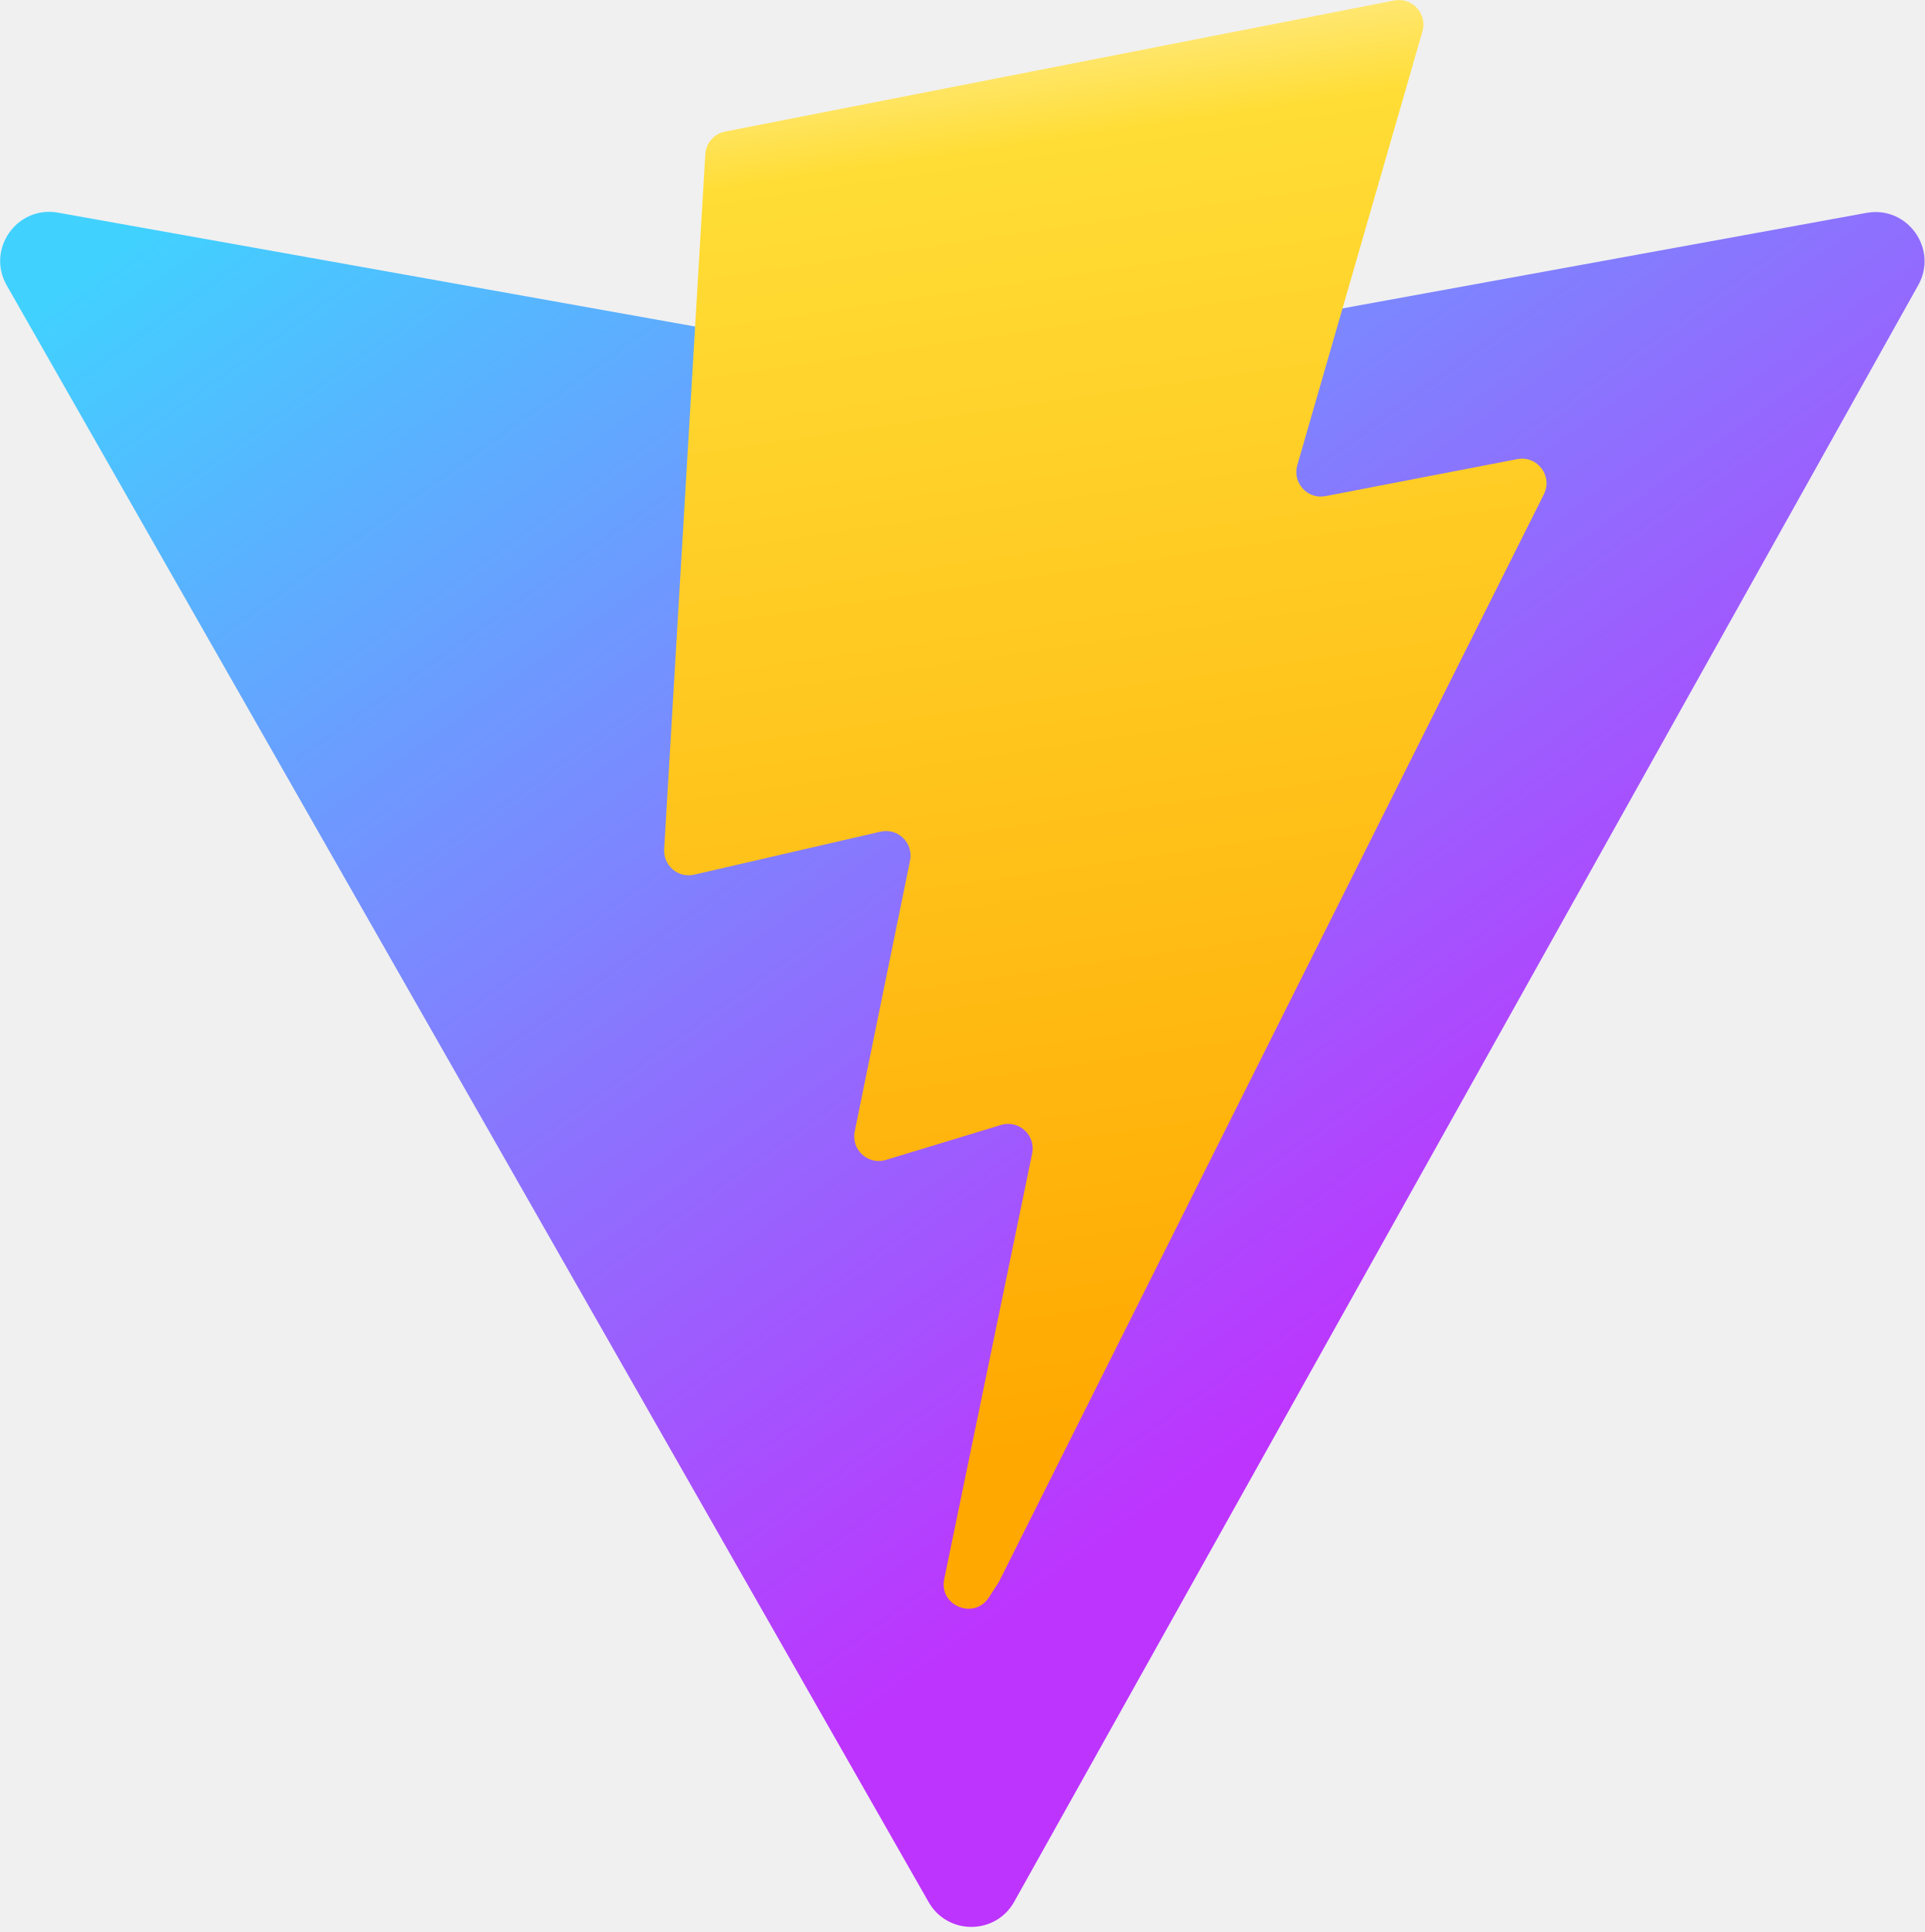
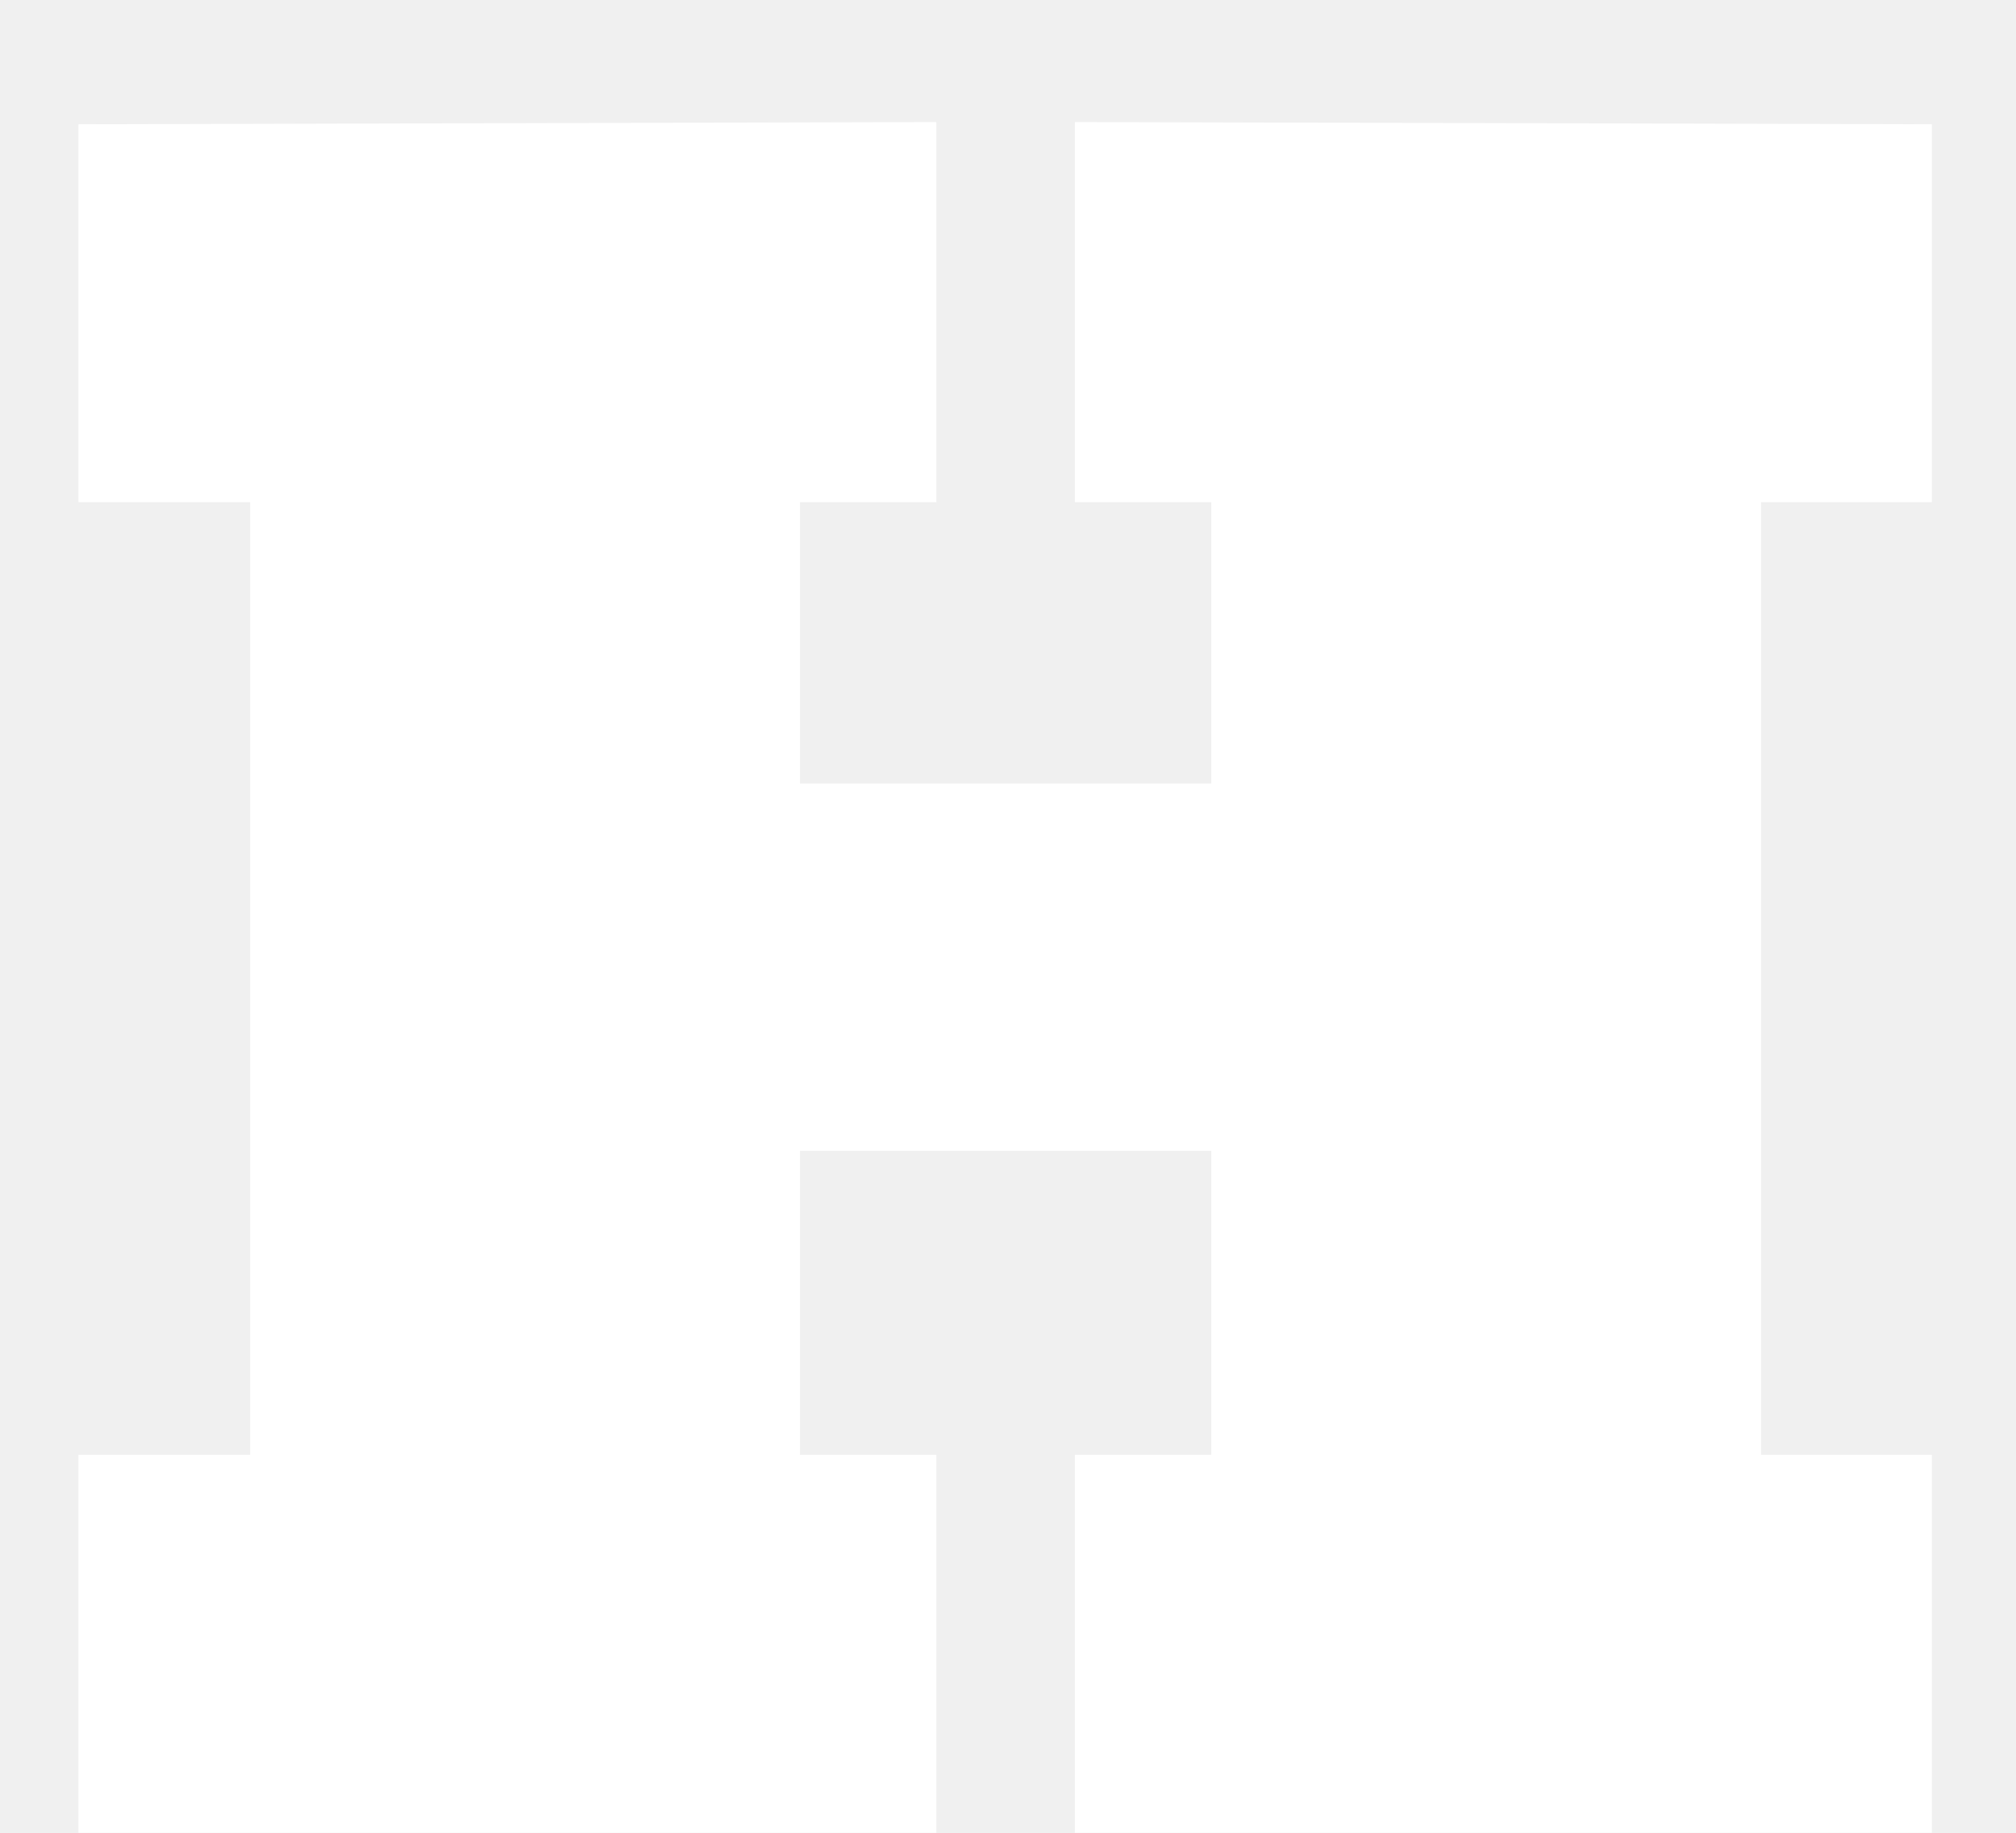
- <svg xmlns="http://www.w3.org/2000/svg" aria-hidden="true" role="img" class="iconify iconify--logos" width="31.88" height="32" preserveAspectRatio="xMidYMid meet" viewBox="0 0 256 257">
-   <defs>
-     <linearGradient id="IconifyId1813088fe1fbc01fb466" x1="-.828%" x2="57.636%" y1="7.652%" y2="78.411%">
-       <stop offset="0%" stop-color="#41D1FF" />
-       <stop offset="100%" stop-color="#BD34FE" />
-     </linearGradient>
-     <linearGradient id="IconifyId1813088fe1fbc01fb467" x1="43.376%" x2="50.316%" y1="2.242%" y2="89.03%">
-       <stop offset="0%" stop-color="#FFEA83" />
-       <stop offset="8.333%" stop-color="#FFDD35" />
-       <stop offset="100%" stop-color="#FFA800" />
-     </linearGradient>
-   </defs>
-   <path fill="url(#IconifyId1813088fe1fbc01fb466)" d="M255.153 37.938L134.897 252.976c-2.483 4.44-8.862 4.466-11.382.048L.875 37.958c-2.746-4.814 1.371-10.646 6.827-9.67l120.385 21.517a6.537 6.537 0 0 0 2.322-.004l117.867-21.483c5.438-.991 9.574 4.796 6.877 9.62Z" />
-   <path fill="url(#IconifyId1813088fe1fbc01fb467)" d="M185.432.063L96.44 17.501a3.268 3.268 0 0 0-2.634 3.014l-5.474 92.456a3.268 3.268 0 0 0 3.997 3.378l24.777-5.718c2.318-.535 4.413 1.507 3.936 3.838l-7.361 36.047c-.495 2.426 1.782 4.5 4.151 3.78l15.304-4.649c2.372-.72 4.652 1.36 4.15 3.788l-11.698 56.621c-.732 3.542 3.979 5.473 5.943 2.437l1.313-2.028l72.516-144.72c1.215-2.423-.88-5.186-3.54-4.672l-25.505 4.922c-2.396.462-4.435-1.77-3.759-4.114l16.646-57.705c.677-2.35-1.37-4.583-3.769-4.113Z" />
+ <svg xmlns="http://www.w3.org/2000/svg" width="11" height="10" viewBox="0 0 11 10" fill="none">
+   <path d="M5.109 7.938V10H0.428V7.938H1.365V2.74H0.428V0.678L5.109 0.666V2.74H4.365V4.275H6.609V2.74H5.865V0.666L10.541 0.678V2.74H9.609V7.938H10.541V10H5.865V7.938H6.609V6.279H4.365V7.938H5.109Z" fill="white" />
</svg>
